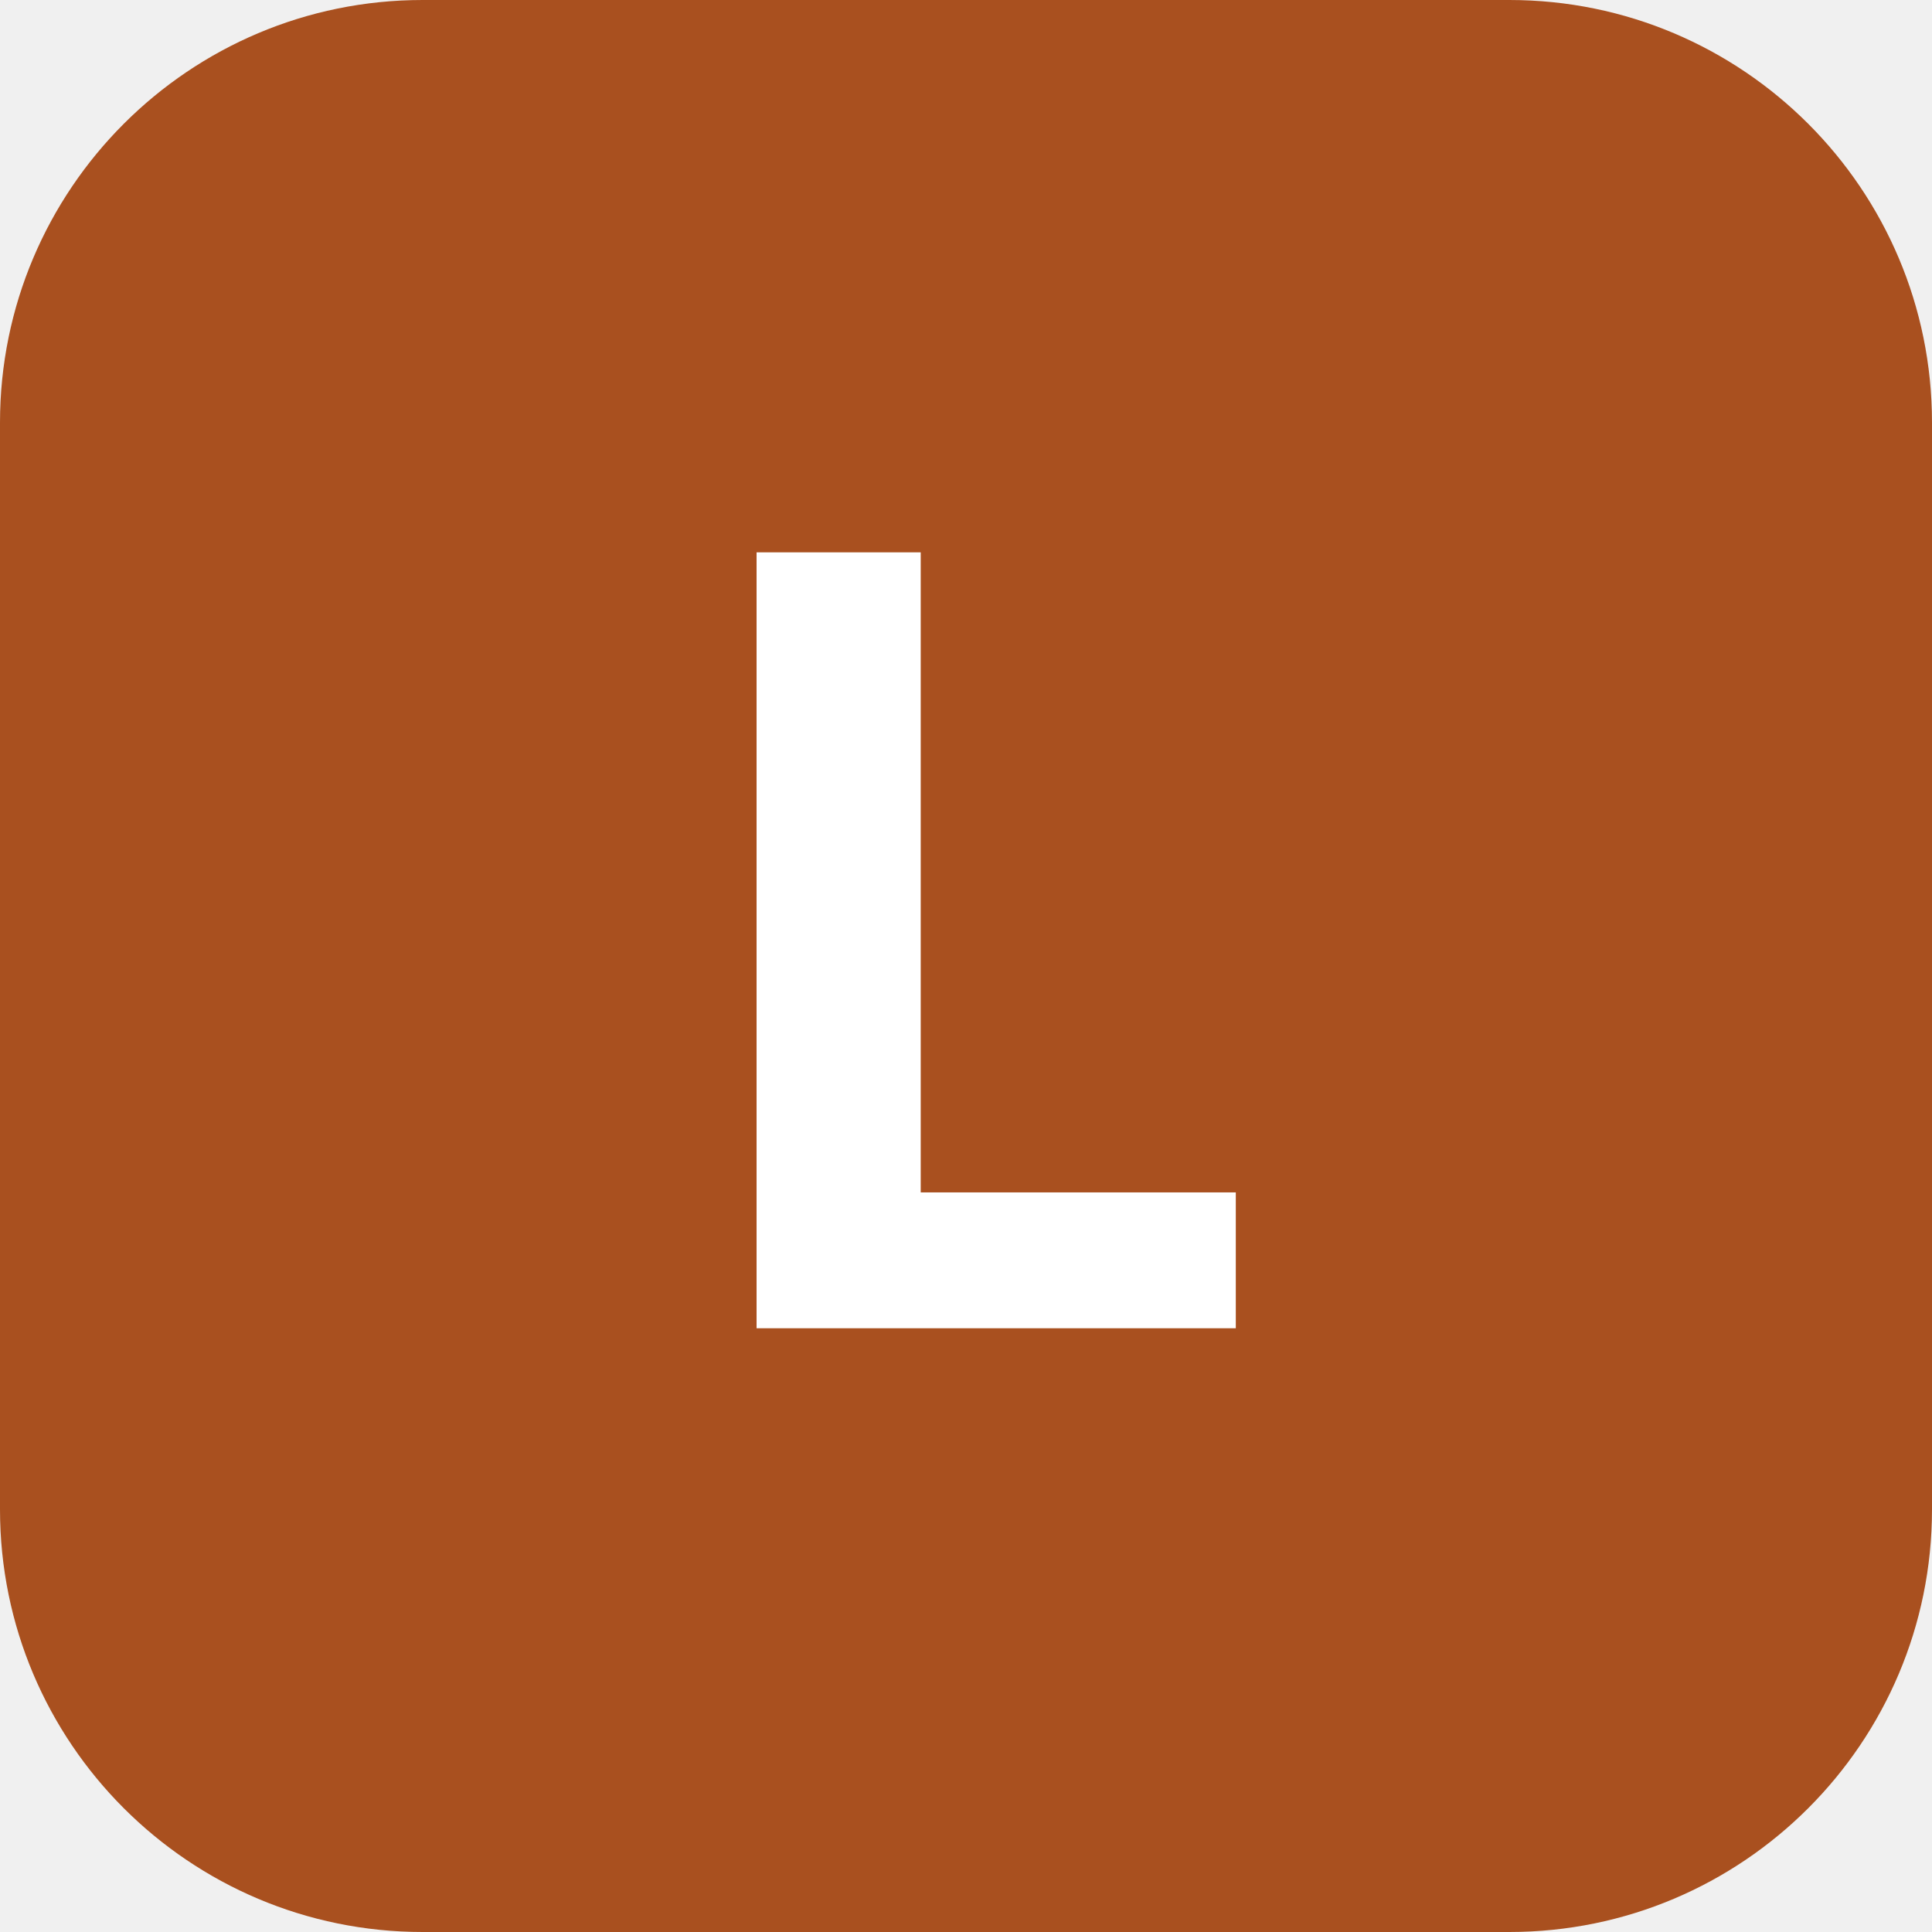
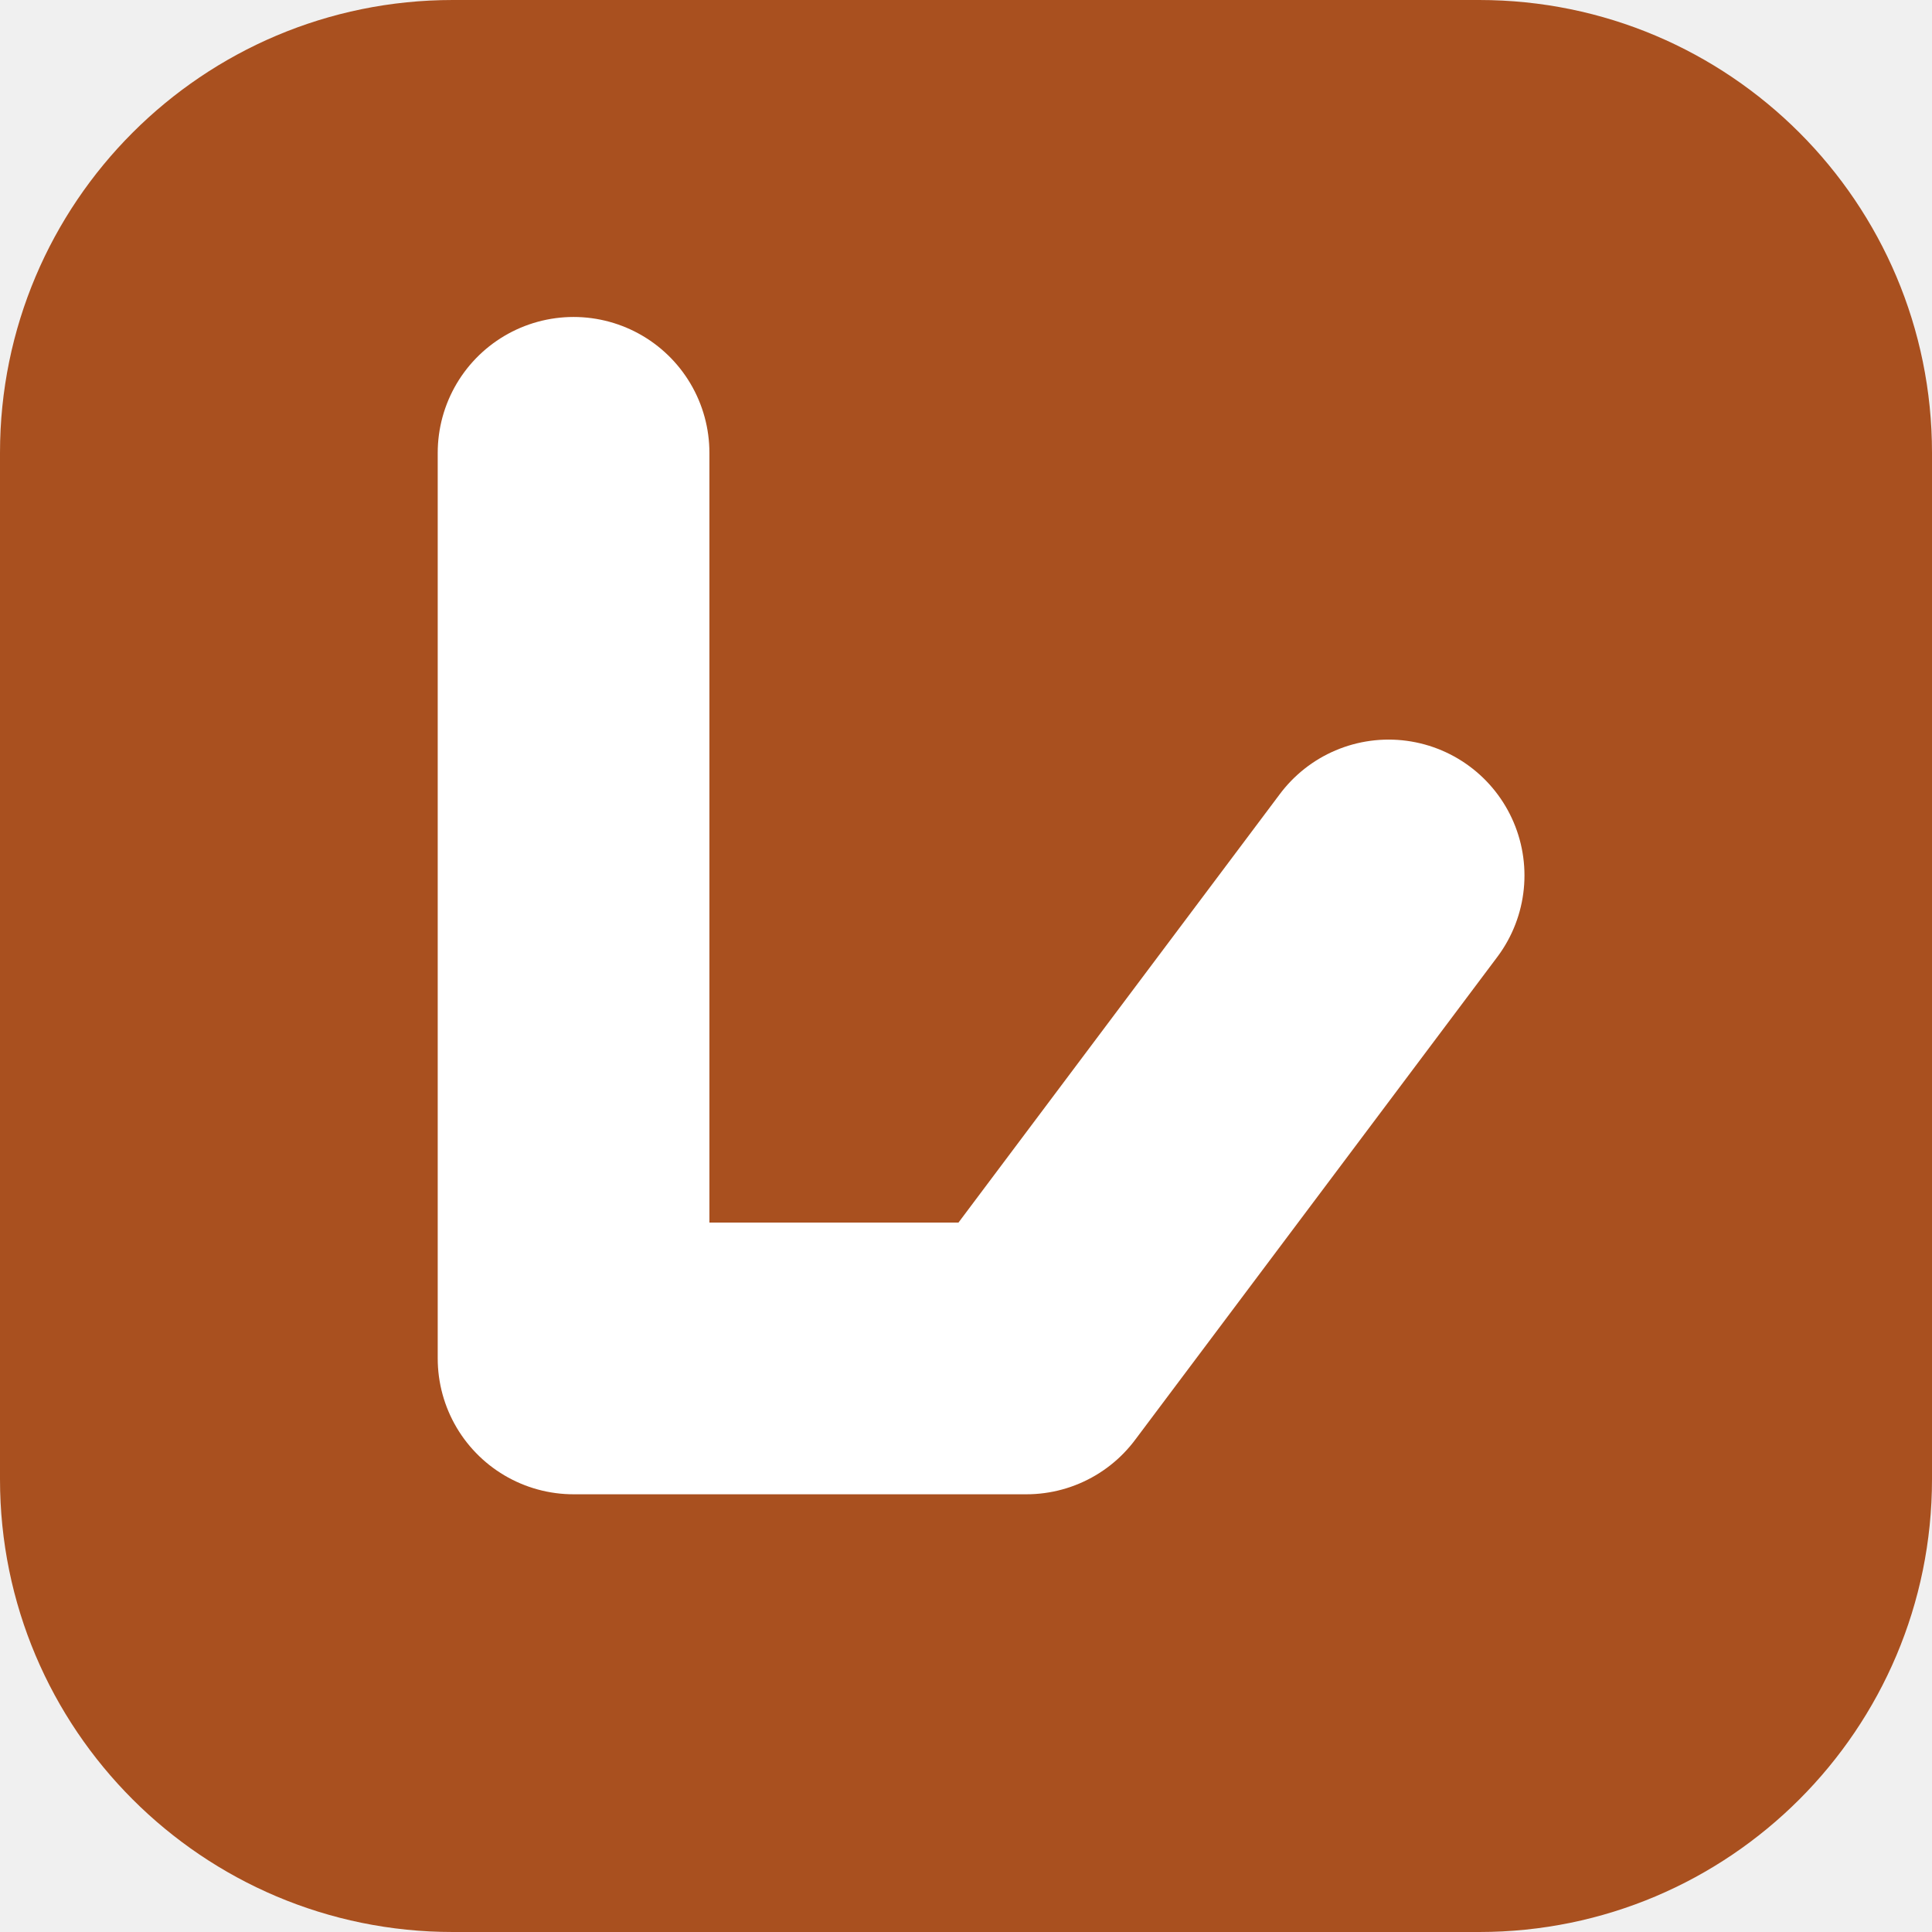
<svg xmlns="http://www.w3.org/2000/svg" viewBox="0 0 64 64">
-   <rect width="64" height="64" rx="14" fill="#A9501F" />
-   <text x="32" y="44" font-family="system-ui, sans-serif" font-size="36" font-weight="700" fill="#ffffff" text-anchor="middle">L</text>
+   <rect width="64" height="64" rx="15" fill="#A9501F" />
+   <path d="M19 15 V45 H34 L46 29" fill="none" stroke="#FFFFFF" stroke-width="9" stroke-linecap="round" stroke-linejoin="round" />
</svg>
